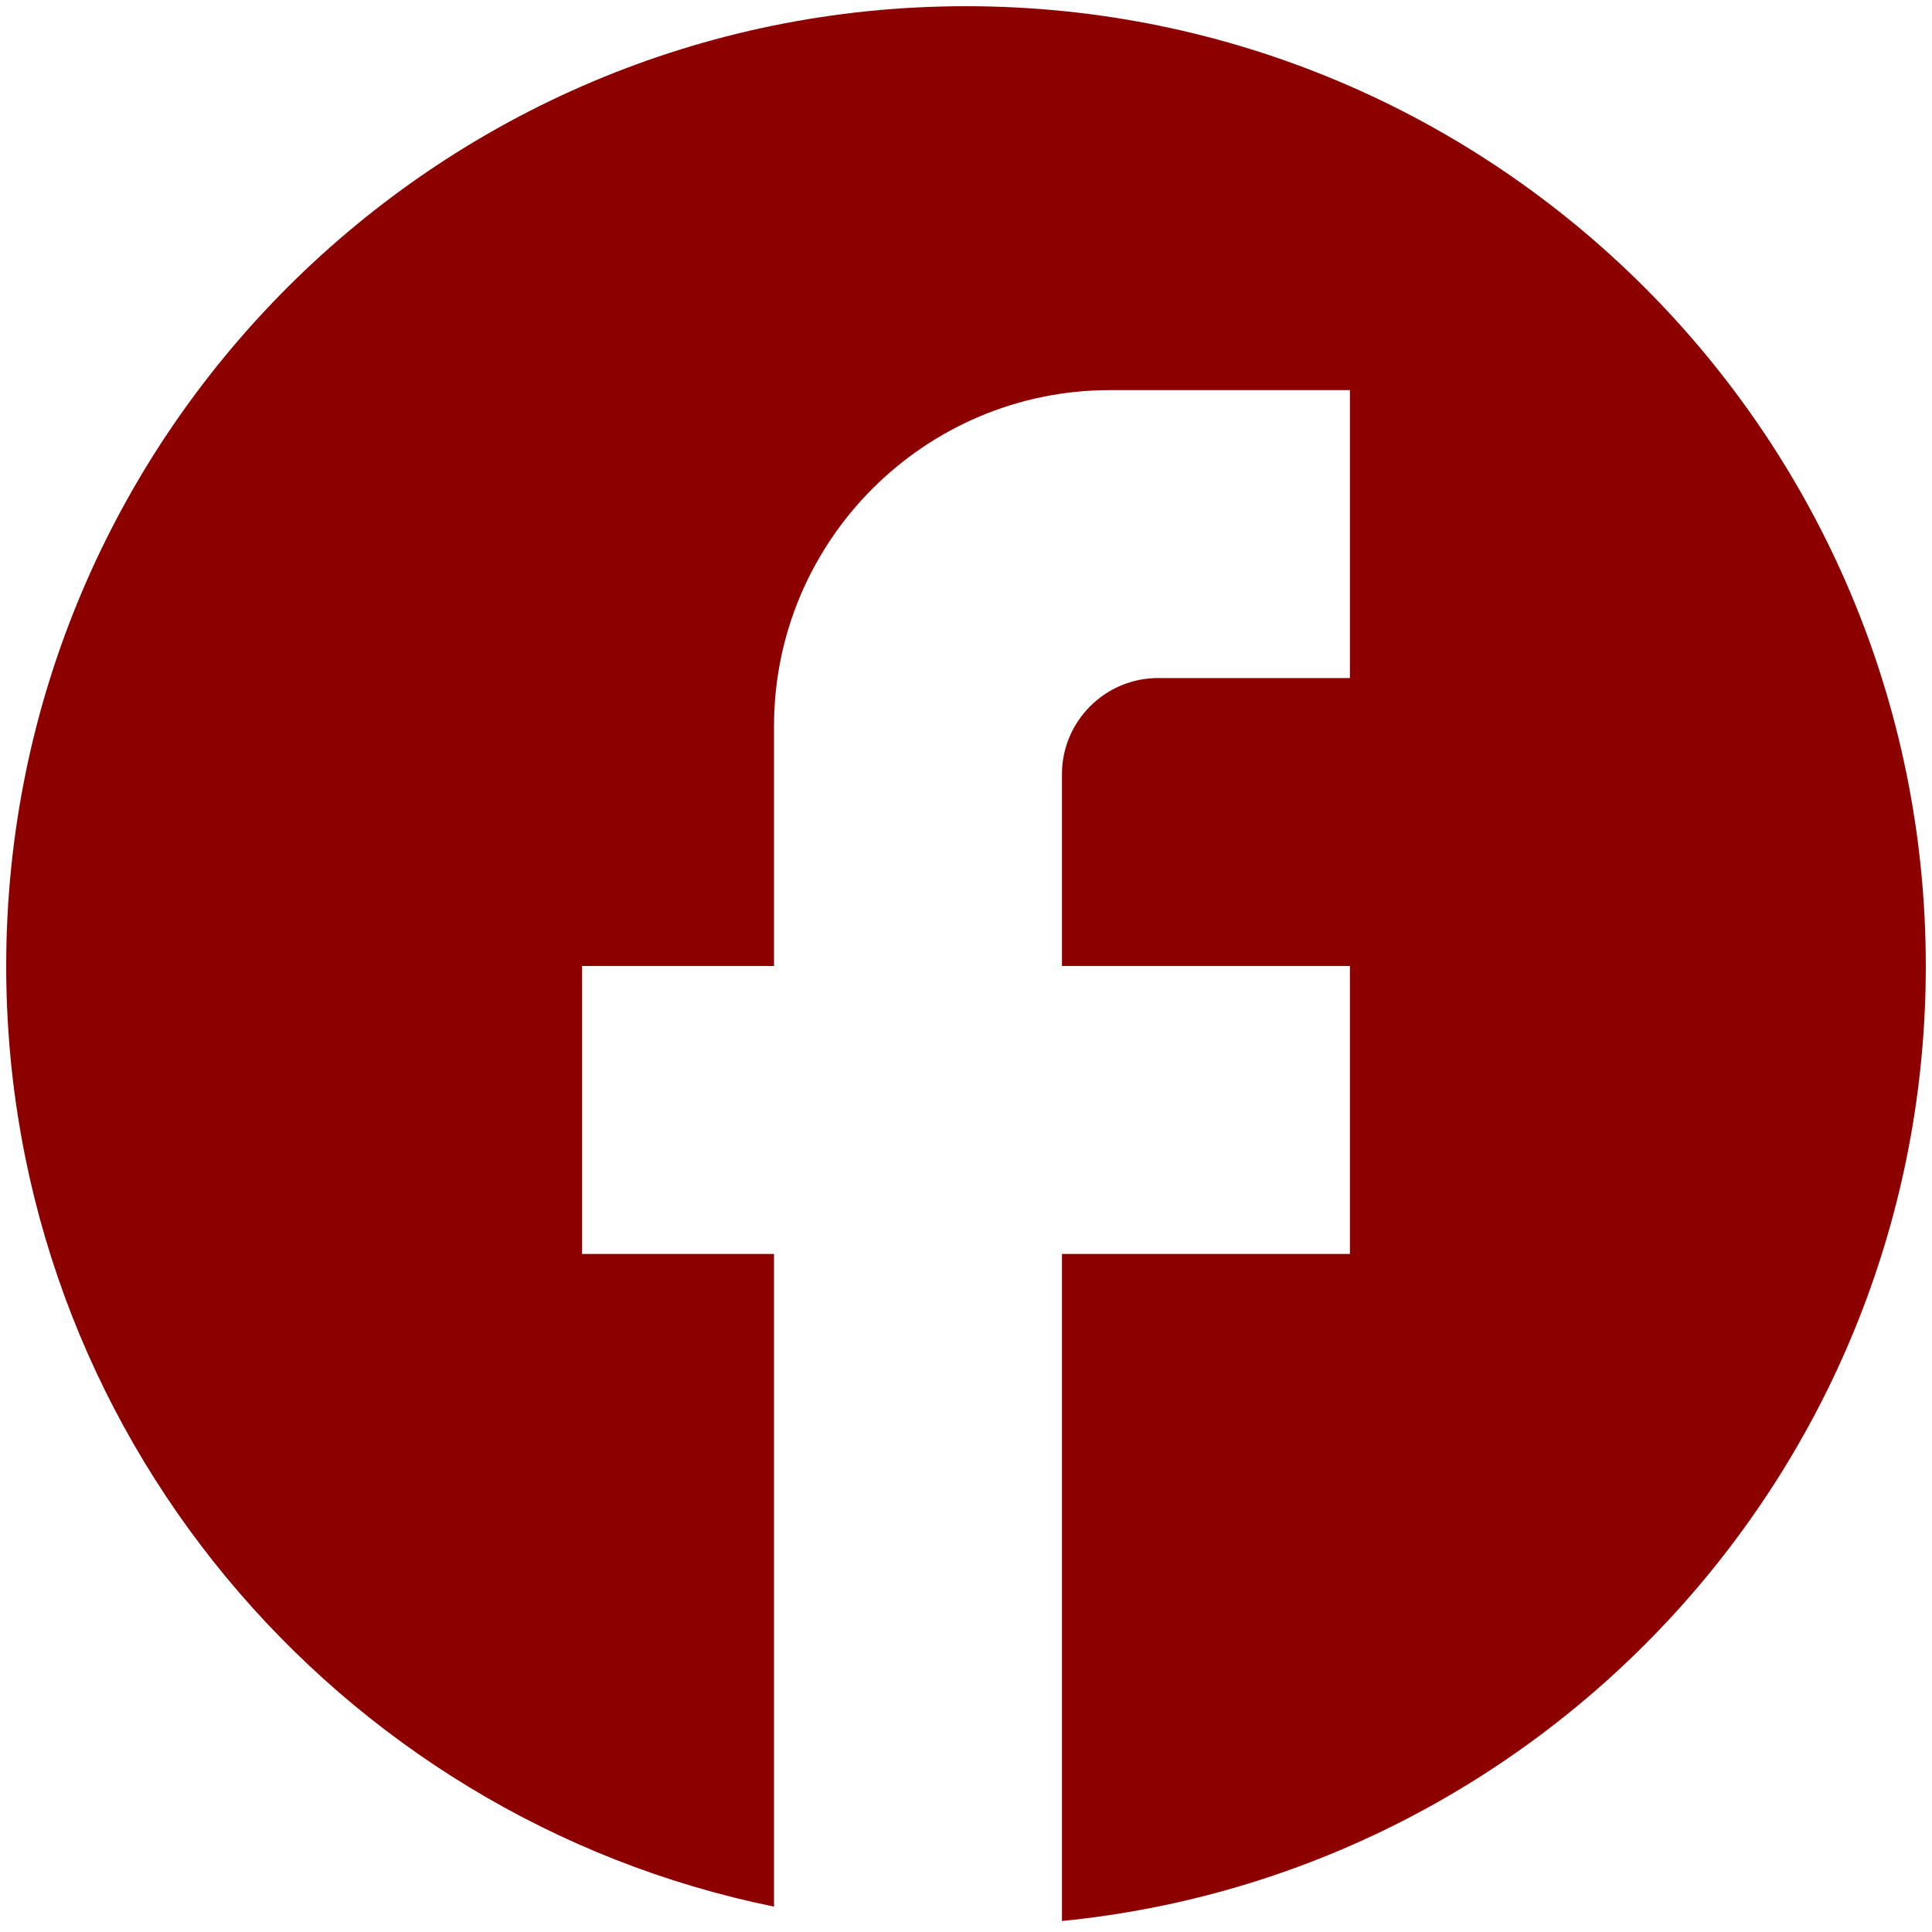
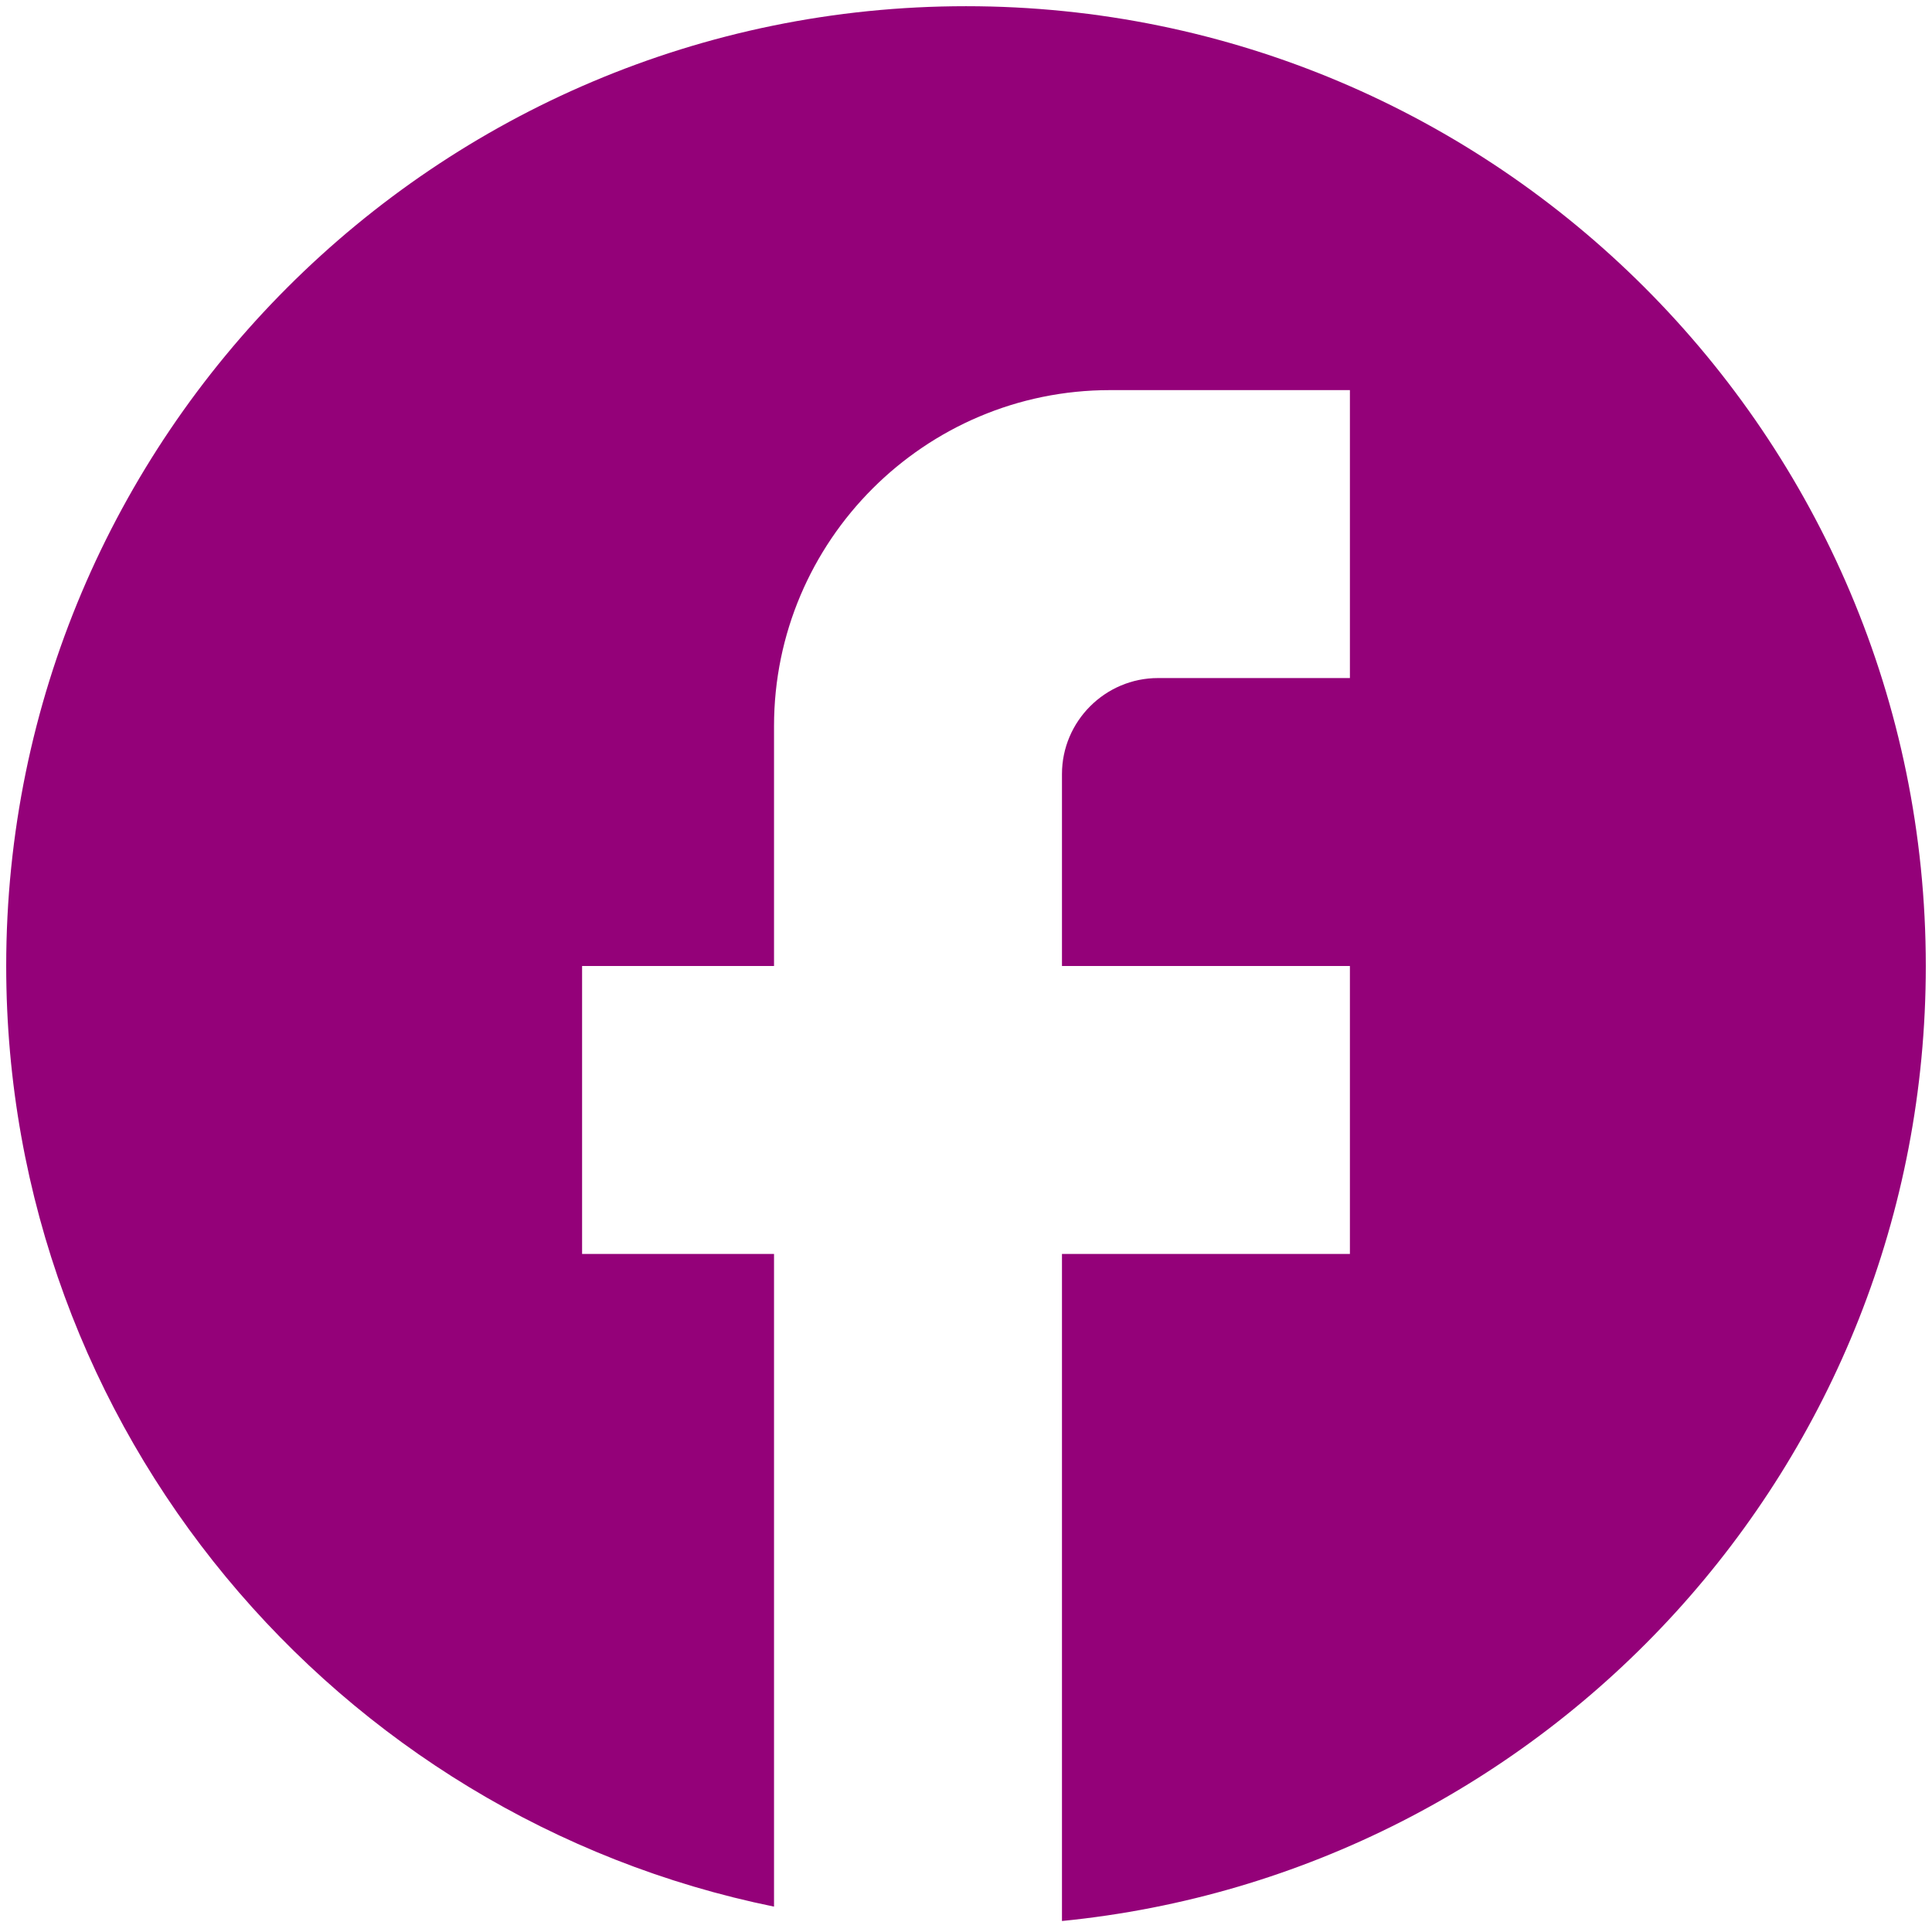
<svg xmlns="http://www.w3.org/2000/svg" width="52" height="52" viewBox="0 0 52 52" fill="none">
-   <path d="M51.833 26C51.833 11.74 40.26 0.167 26 0.167C11.74 0.167 0.167 11.74 0.167 26C0.167 38.503 9.053 48.914 20.833 51.317V33.75H15.667V26H20.833V19.542C20.833 14.556 24.889 10.5 29.875 10.5H36.333V18.25H31.167C29.746 18.25 28.583 19.413 28.583 20.833V26H36.333V33.75H28.583V51.704C41.629 50.413 51.833 39.407 51.833 26Z" fill="#8D0000" />
+   <path d="M51.833 26C51.833 11.74 40.26 0.167 26 0.167C11.74 0.167 0.167 11.74 0.167 26C0.167 38.503 9.053 48.914 20.833 51.317V33.75H15.667V26H20.833V19.542C20.833 14.556 24.889 10.5 29.875 10.5H36.333V18.25H31.167C29.746 18.25 28.583 19.413 28.583 20.833V26H36.333V33.75H28.583V51.704C41.629 50.413 51.833 39.407 51.833 26Z" fill="#940179" />
</svg>
